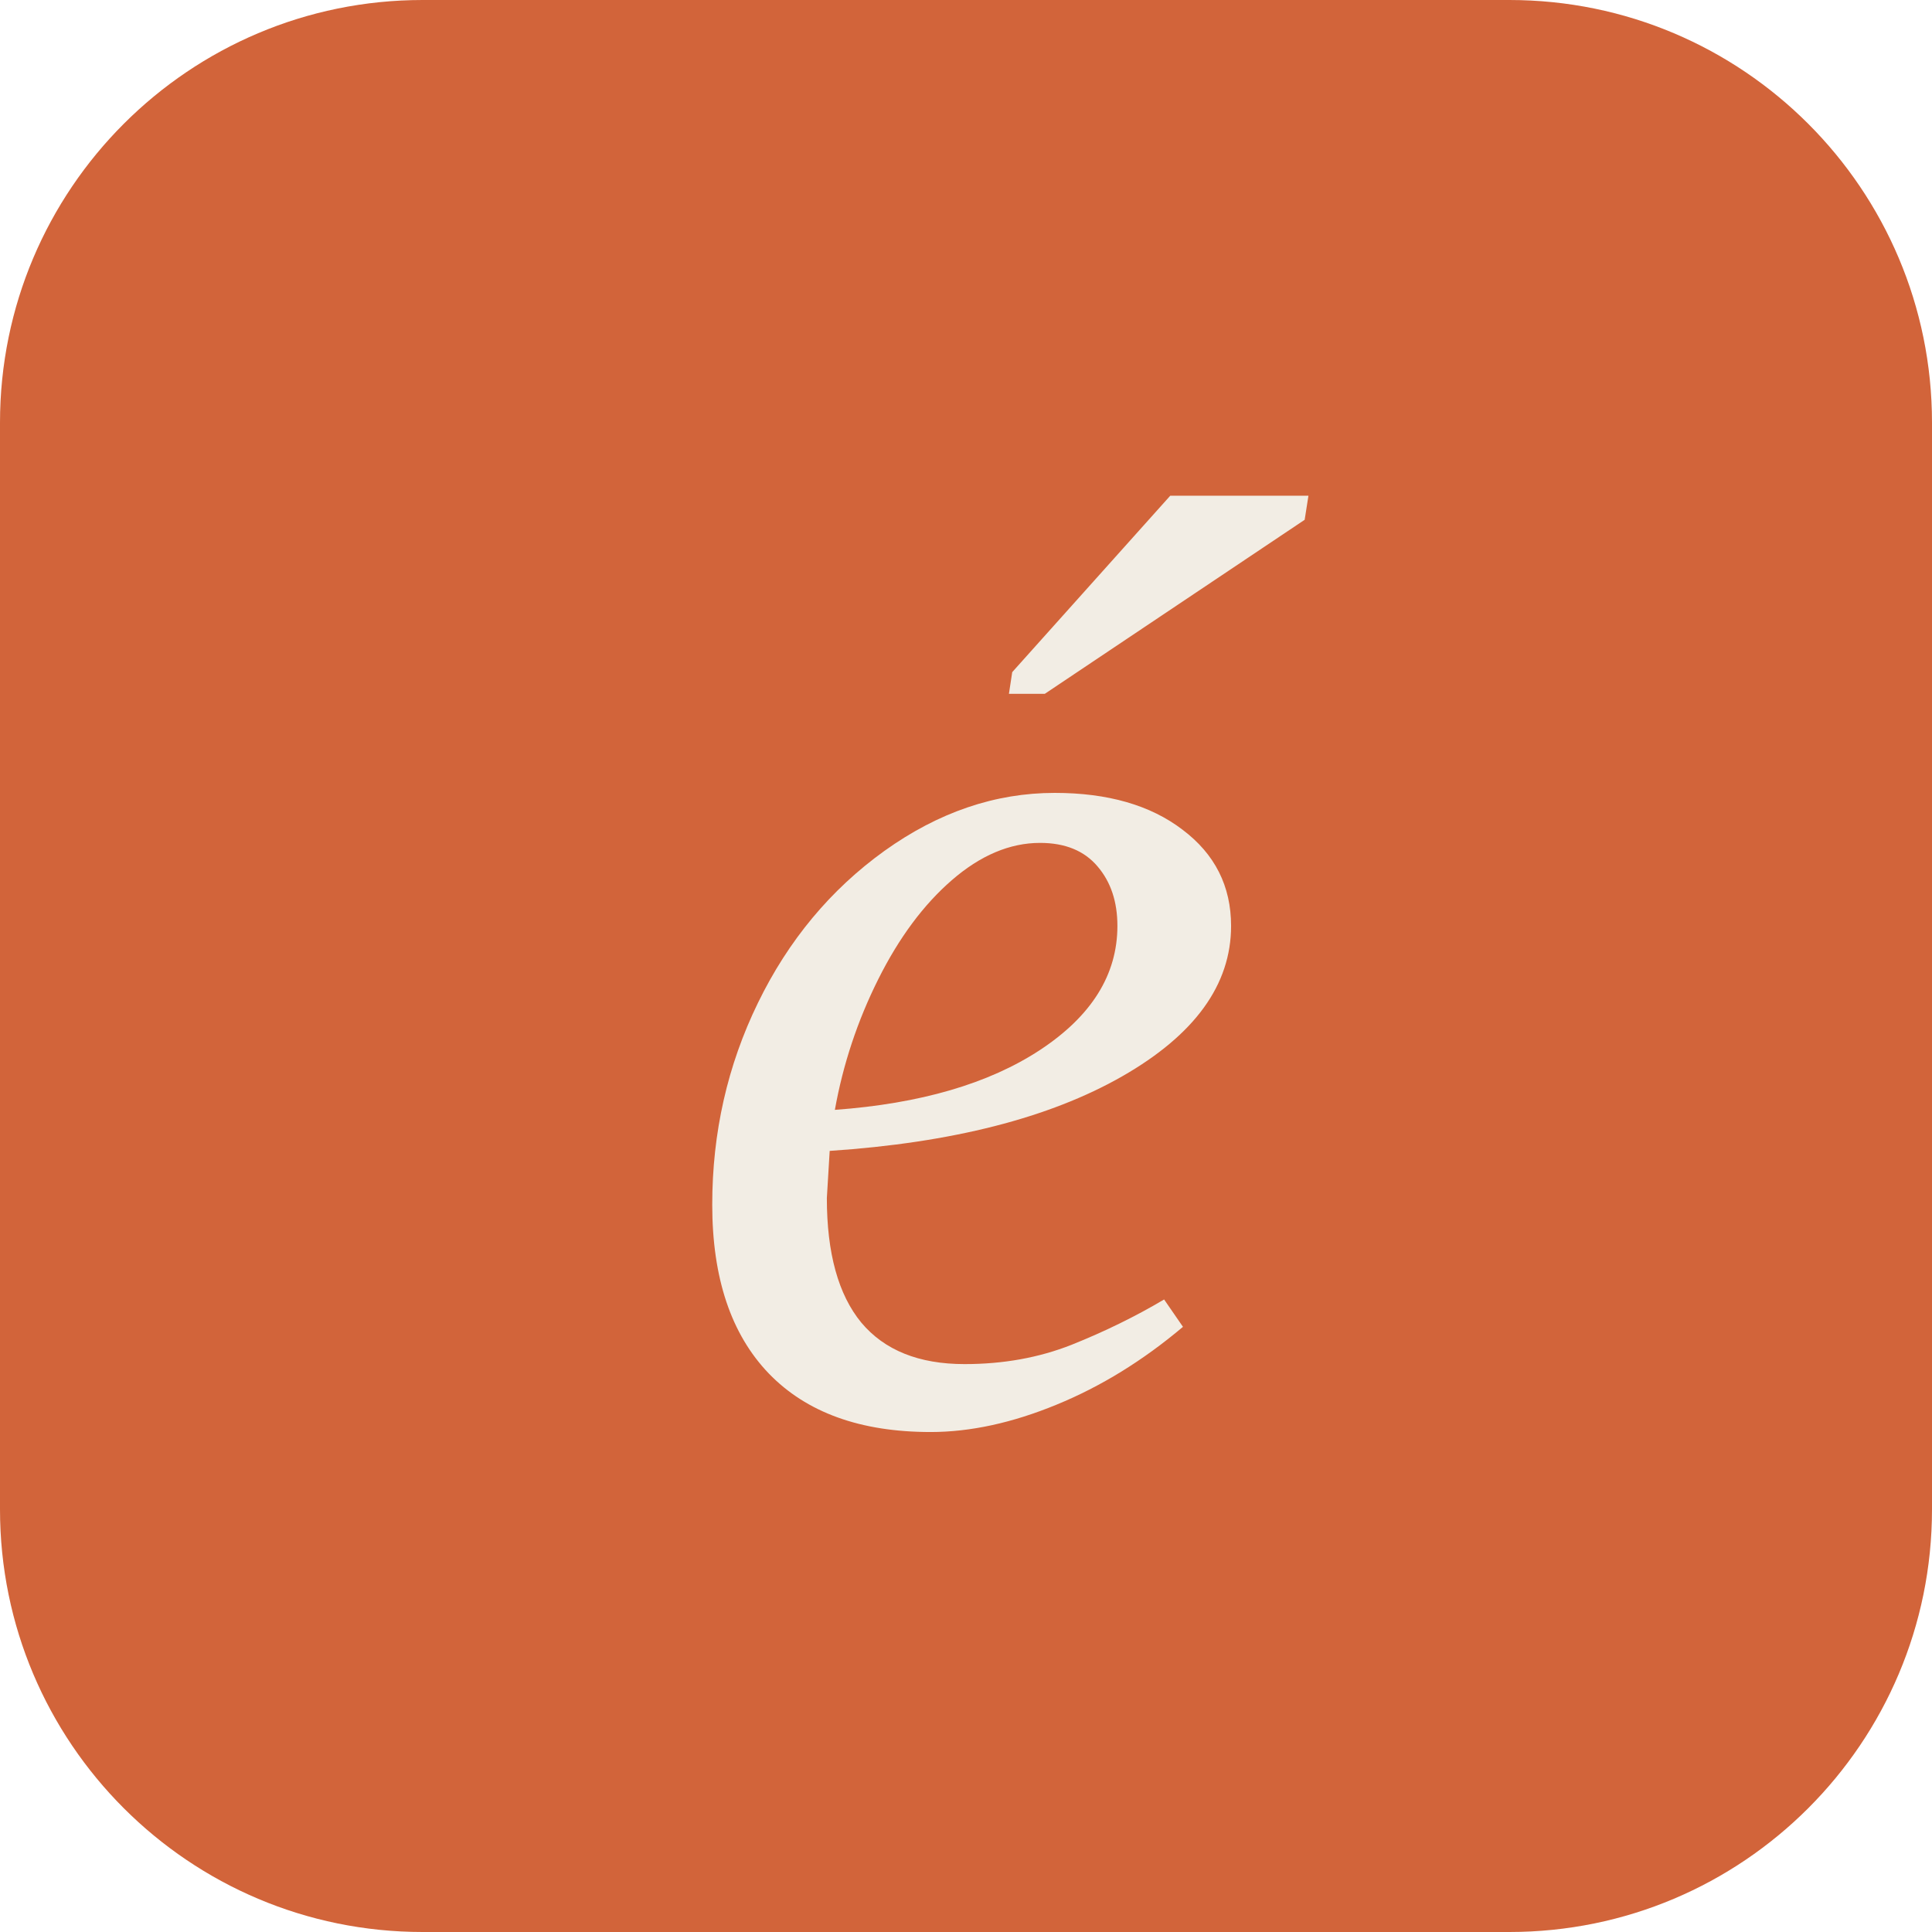
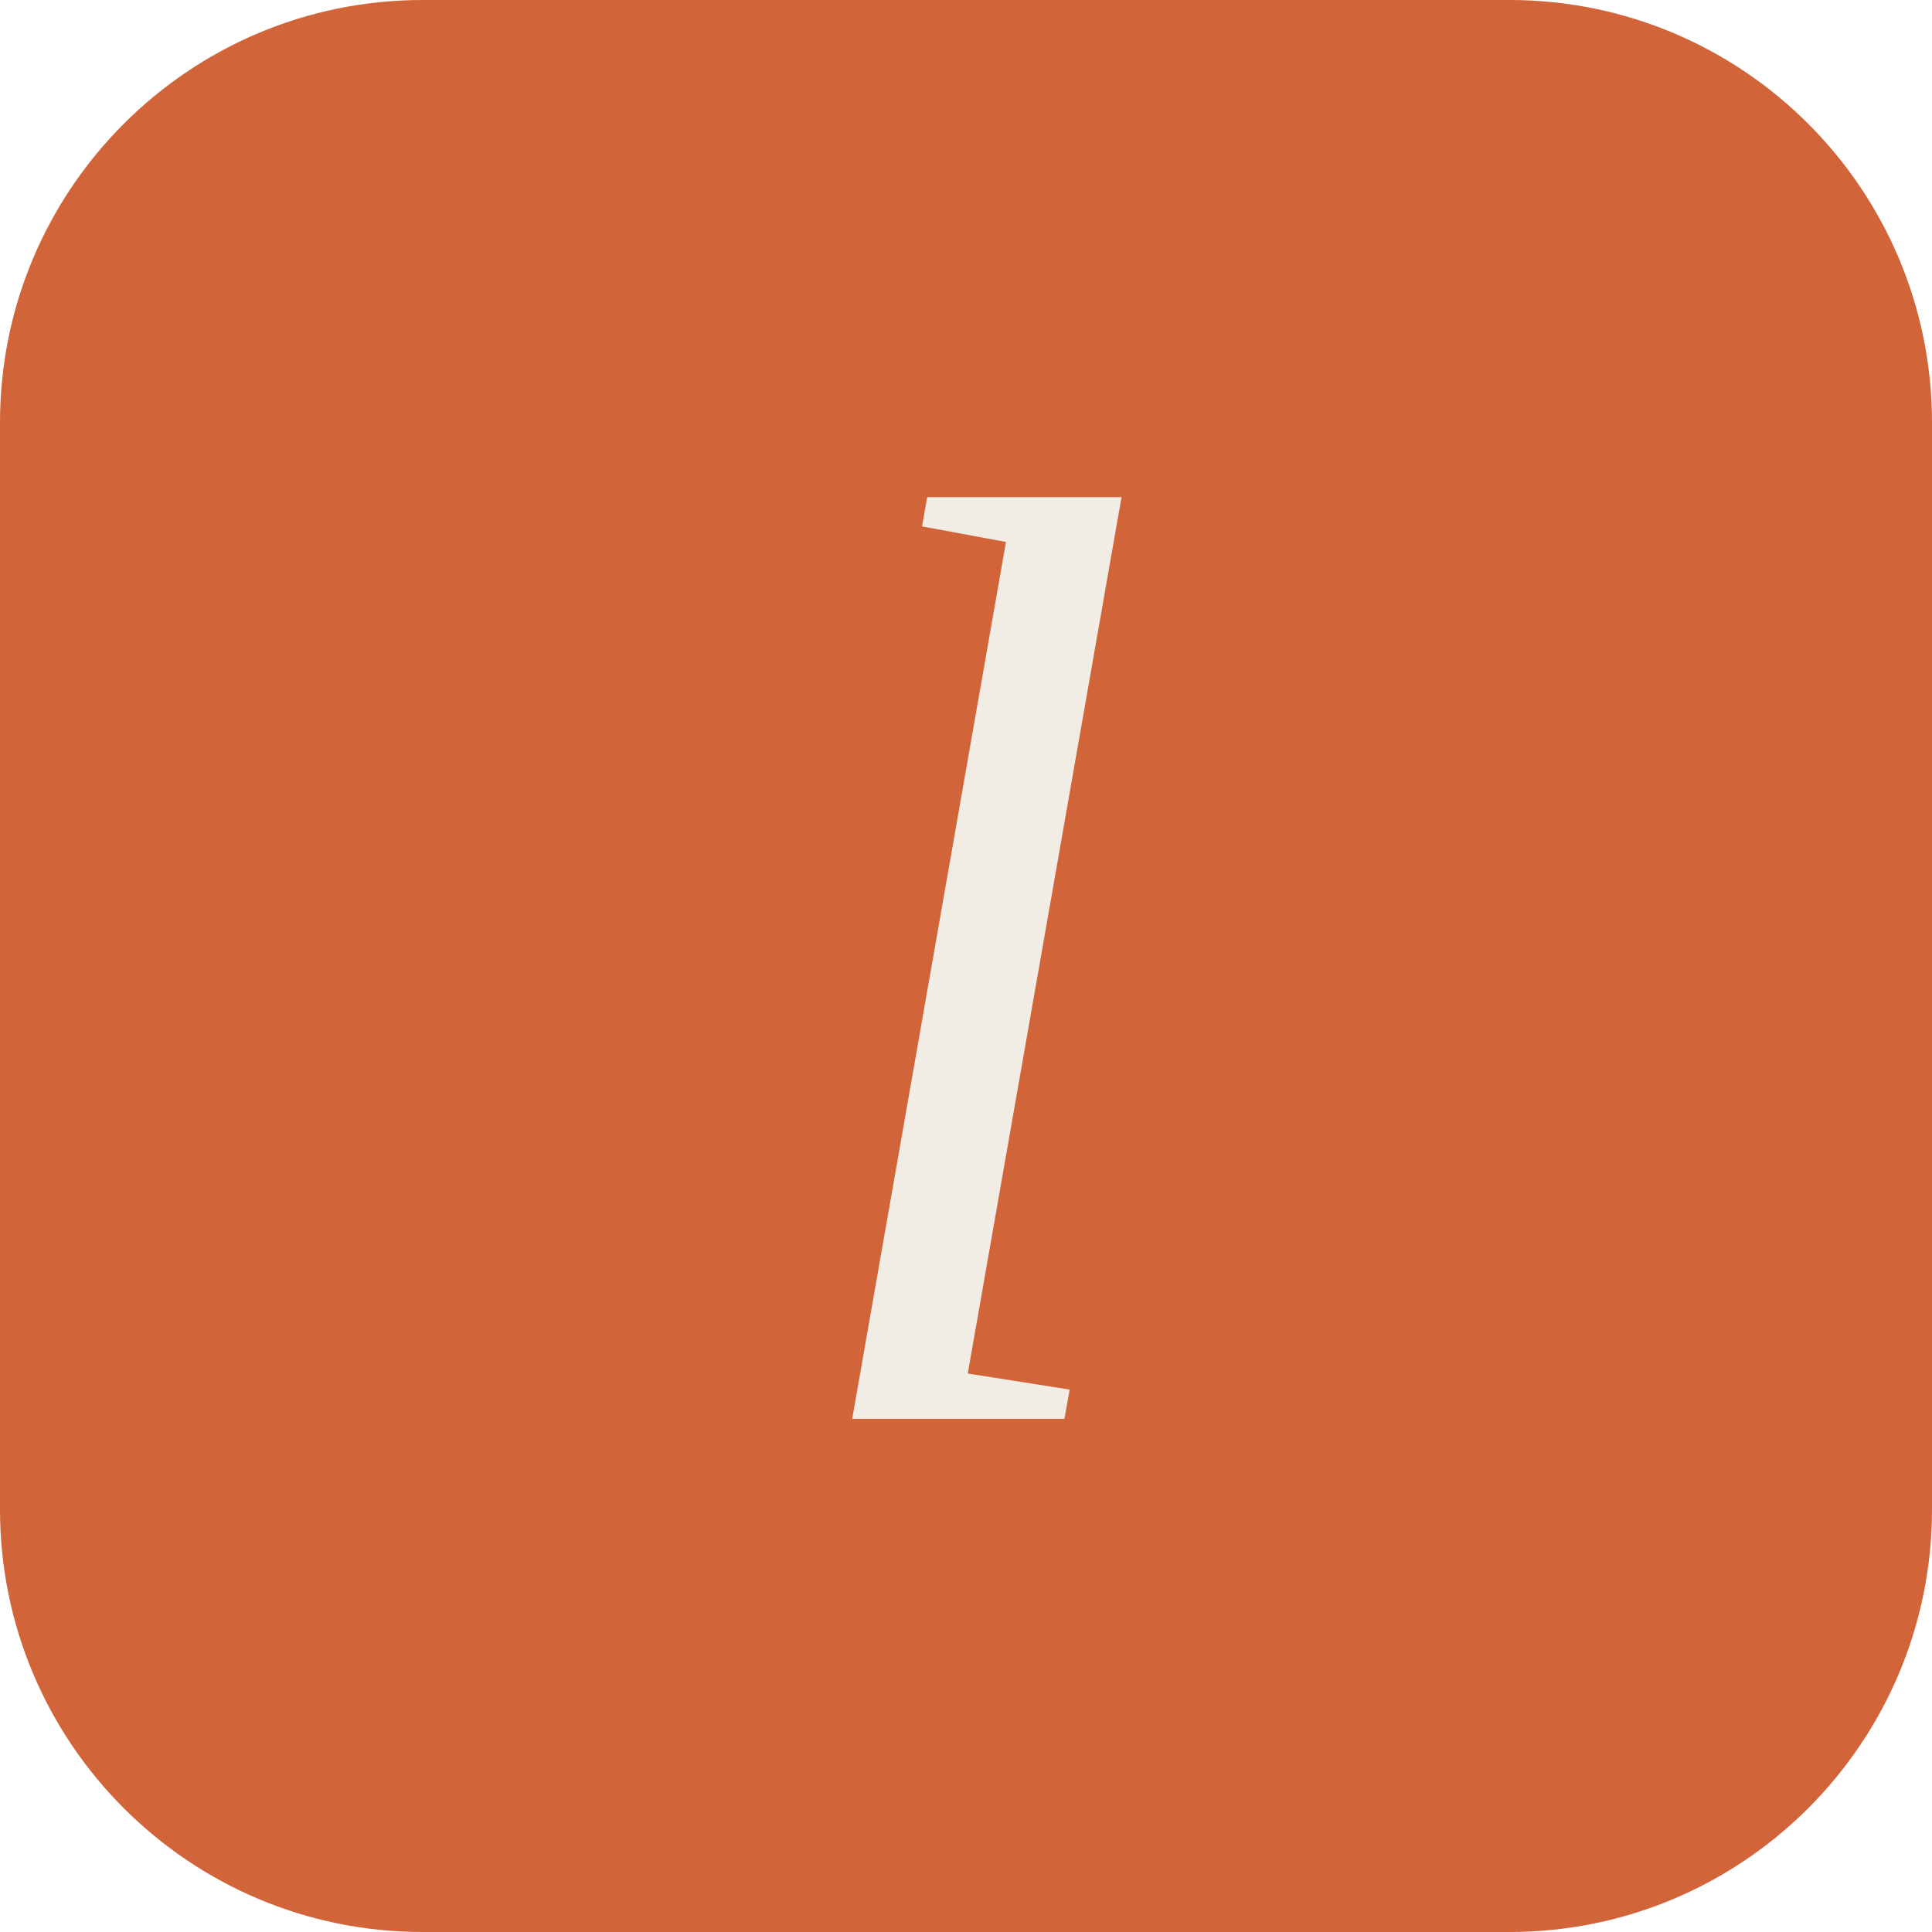
<svg xmlns="http://www.w3.org/2000/svg" viewBox="0 0 64 64">
  <rect width="64" height="64" rx="14" fill="#d2643a" />
-   <text x="32" y="47" text-anchor="middle" font-family="Georgia, 'Times New Roman', serif" font-size="44" font-style="italic" fill="#f2ede4">é</text>
+   <text x="32" y="47" text-anchor="middle" font-family="Georgia, 'Times New Roman', serif" font-size="44" font-style="italic" fill="#f2ede4">l</text>
</svg>
